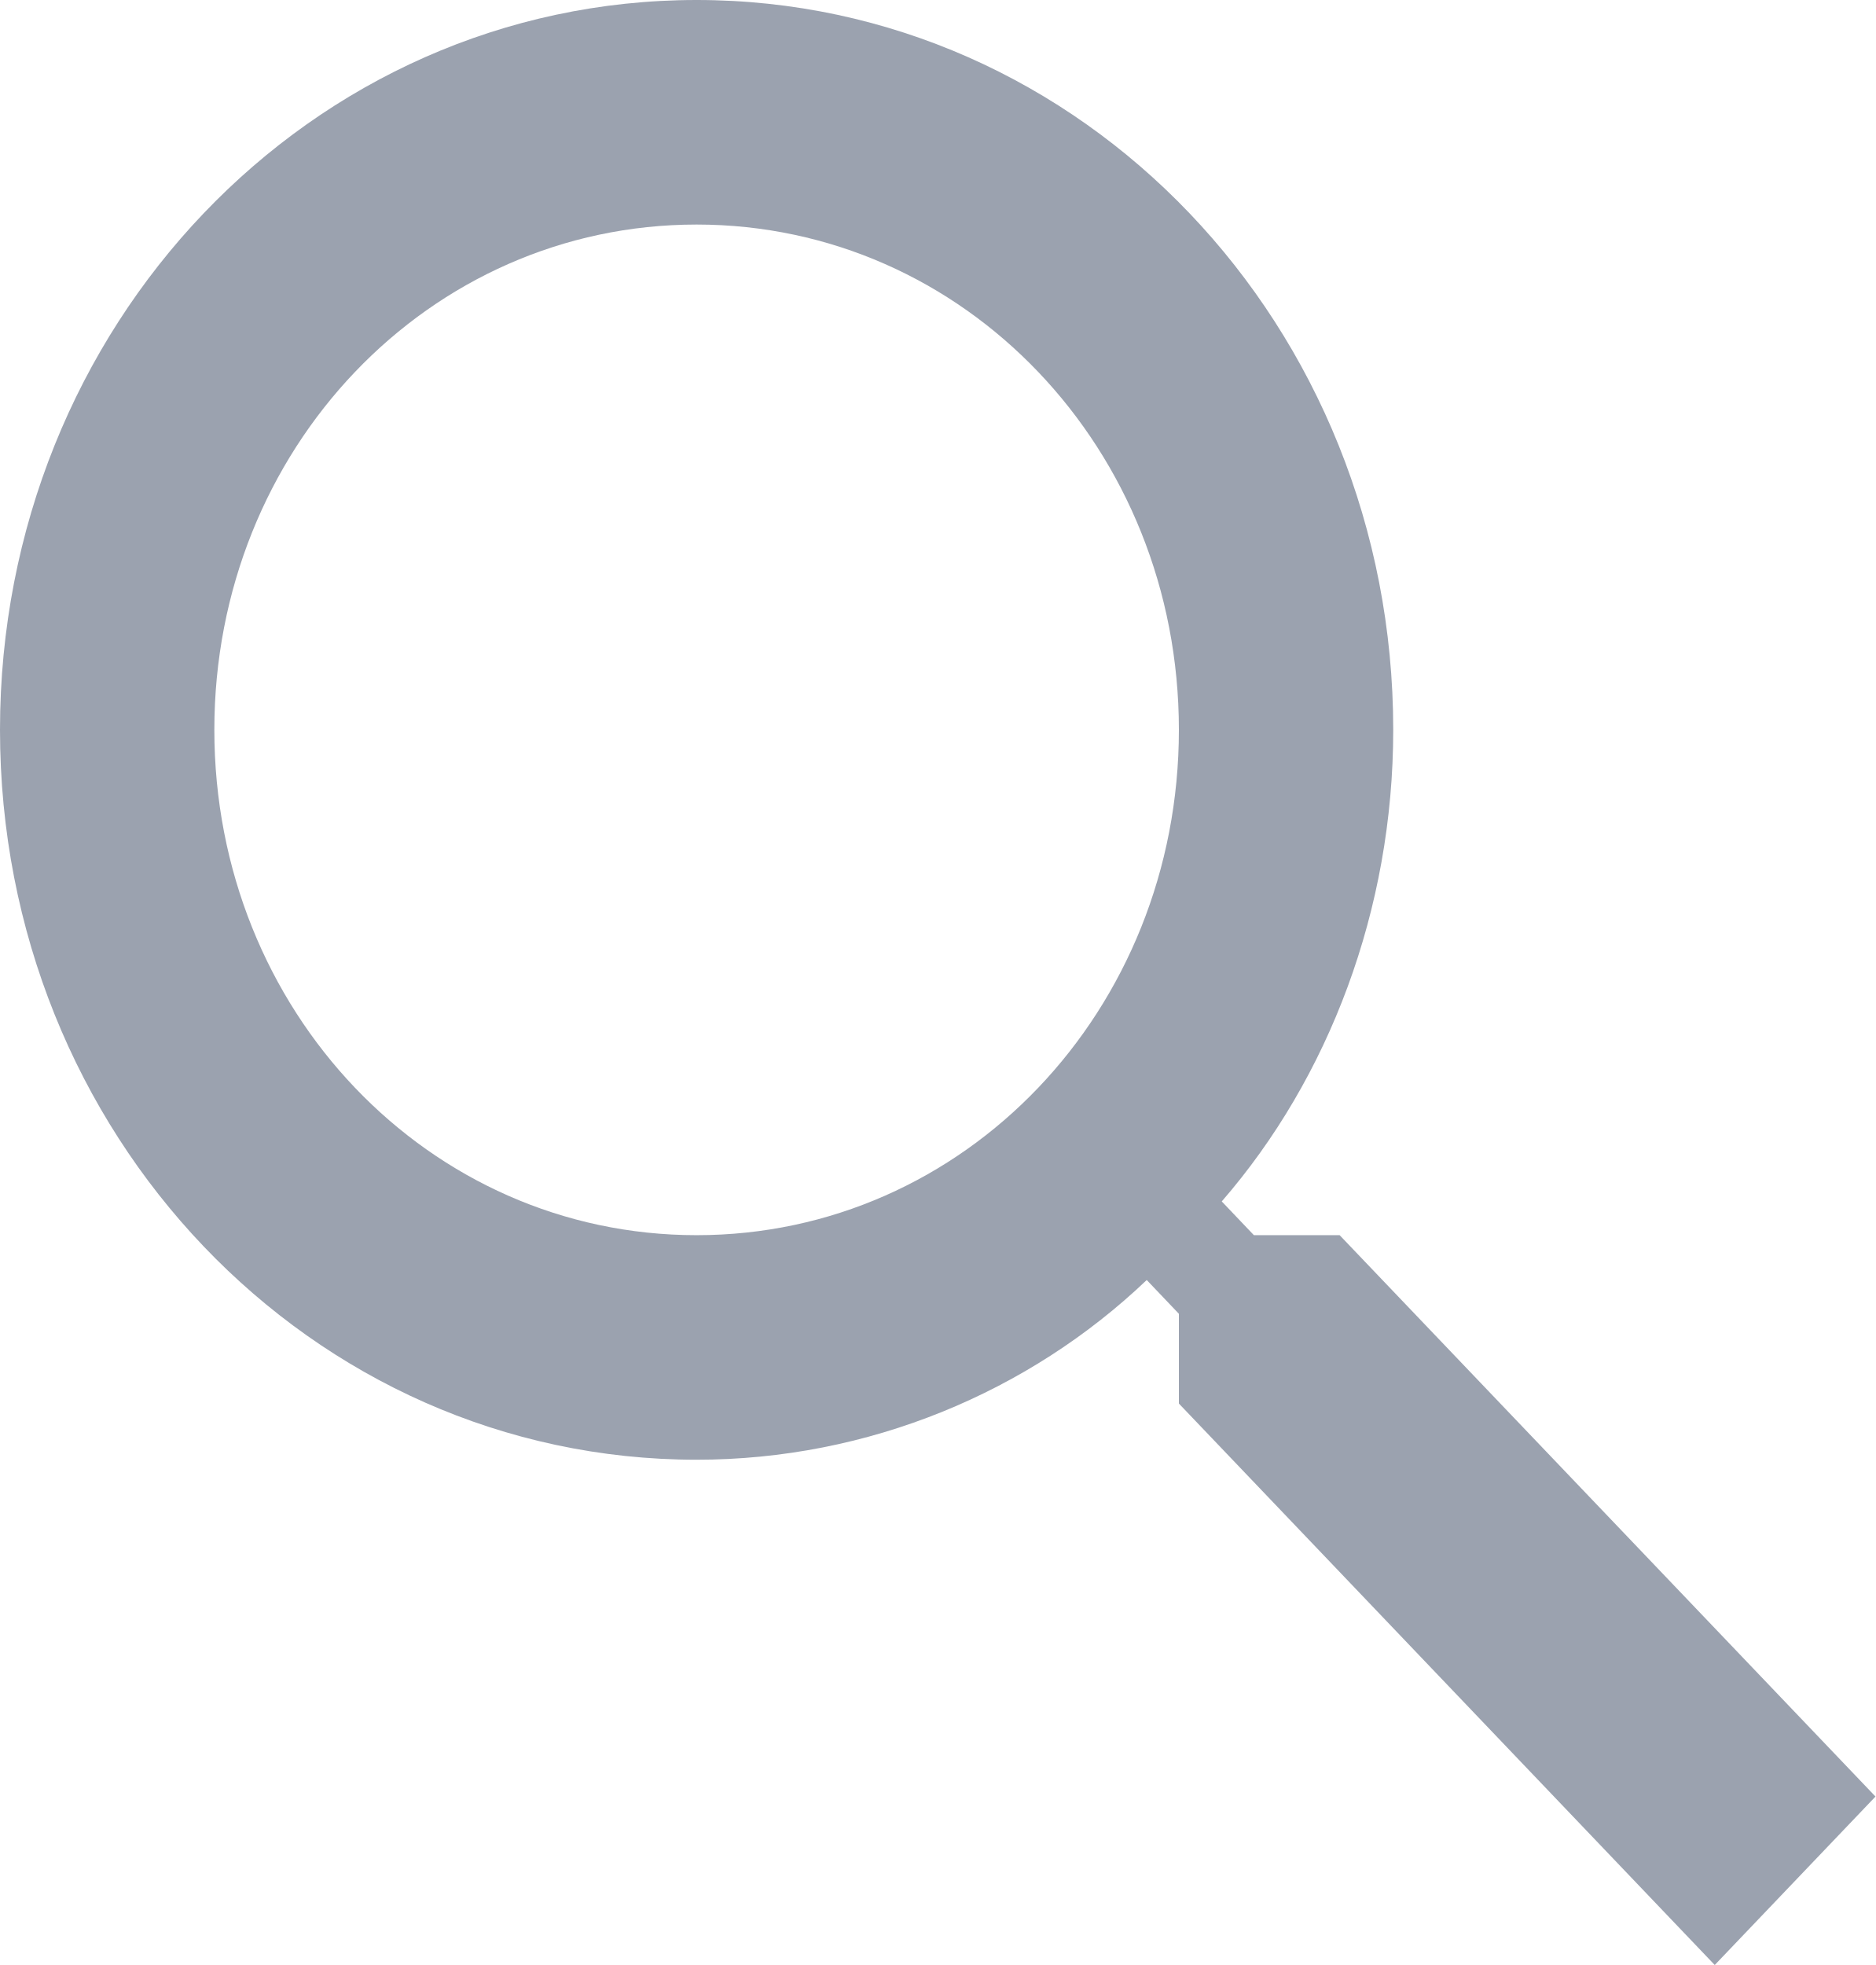
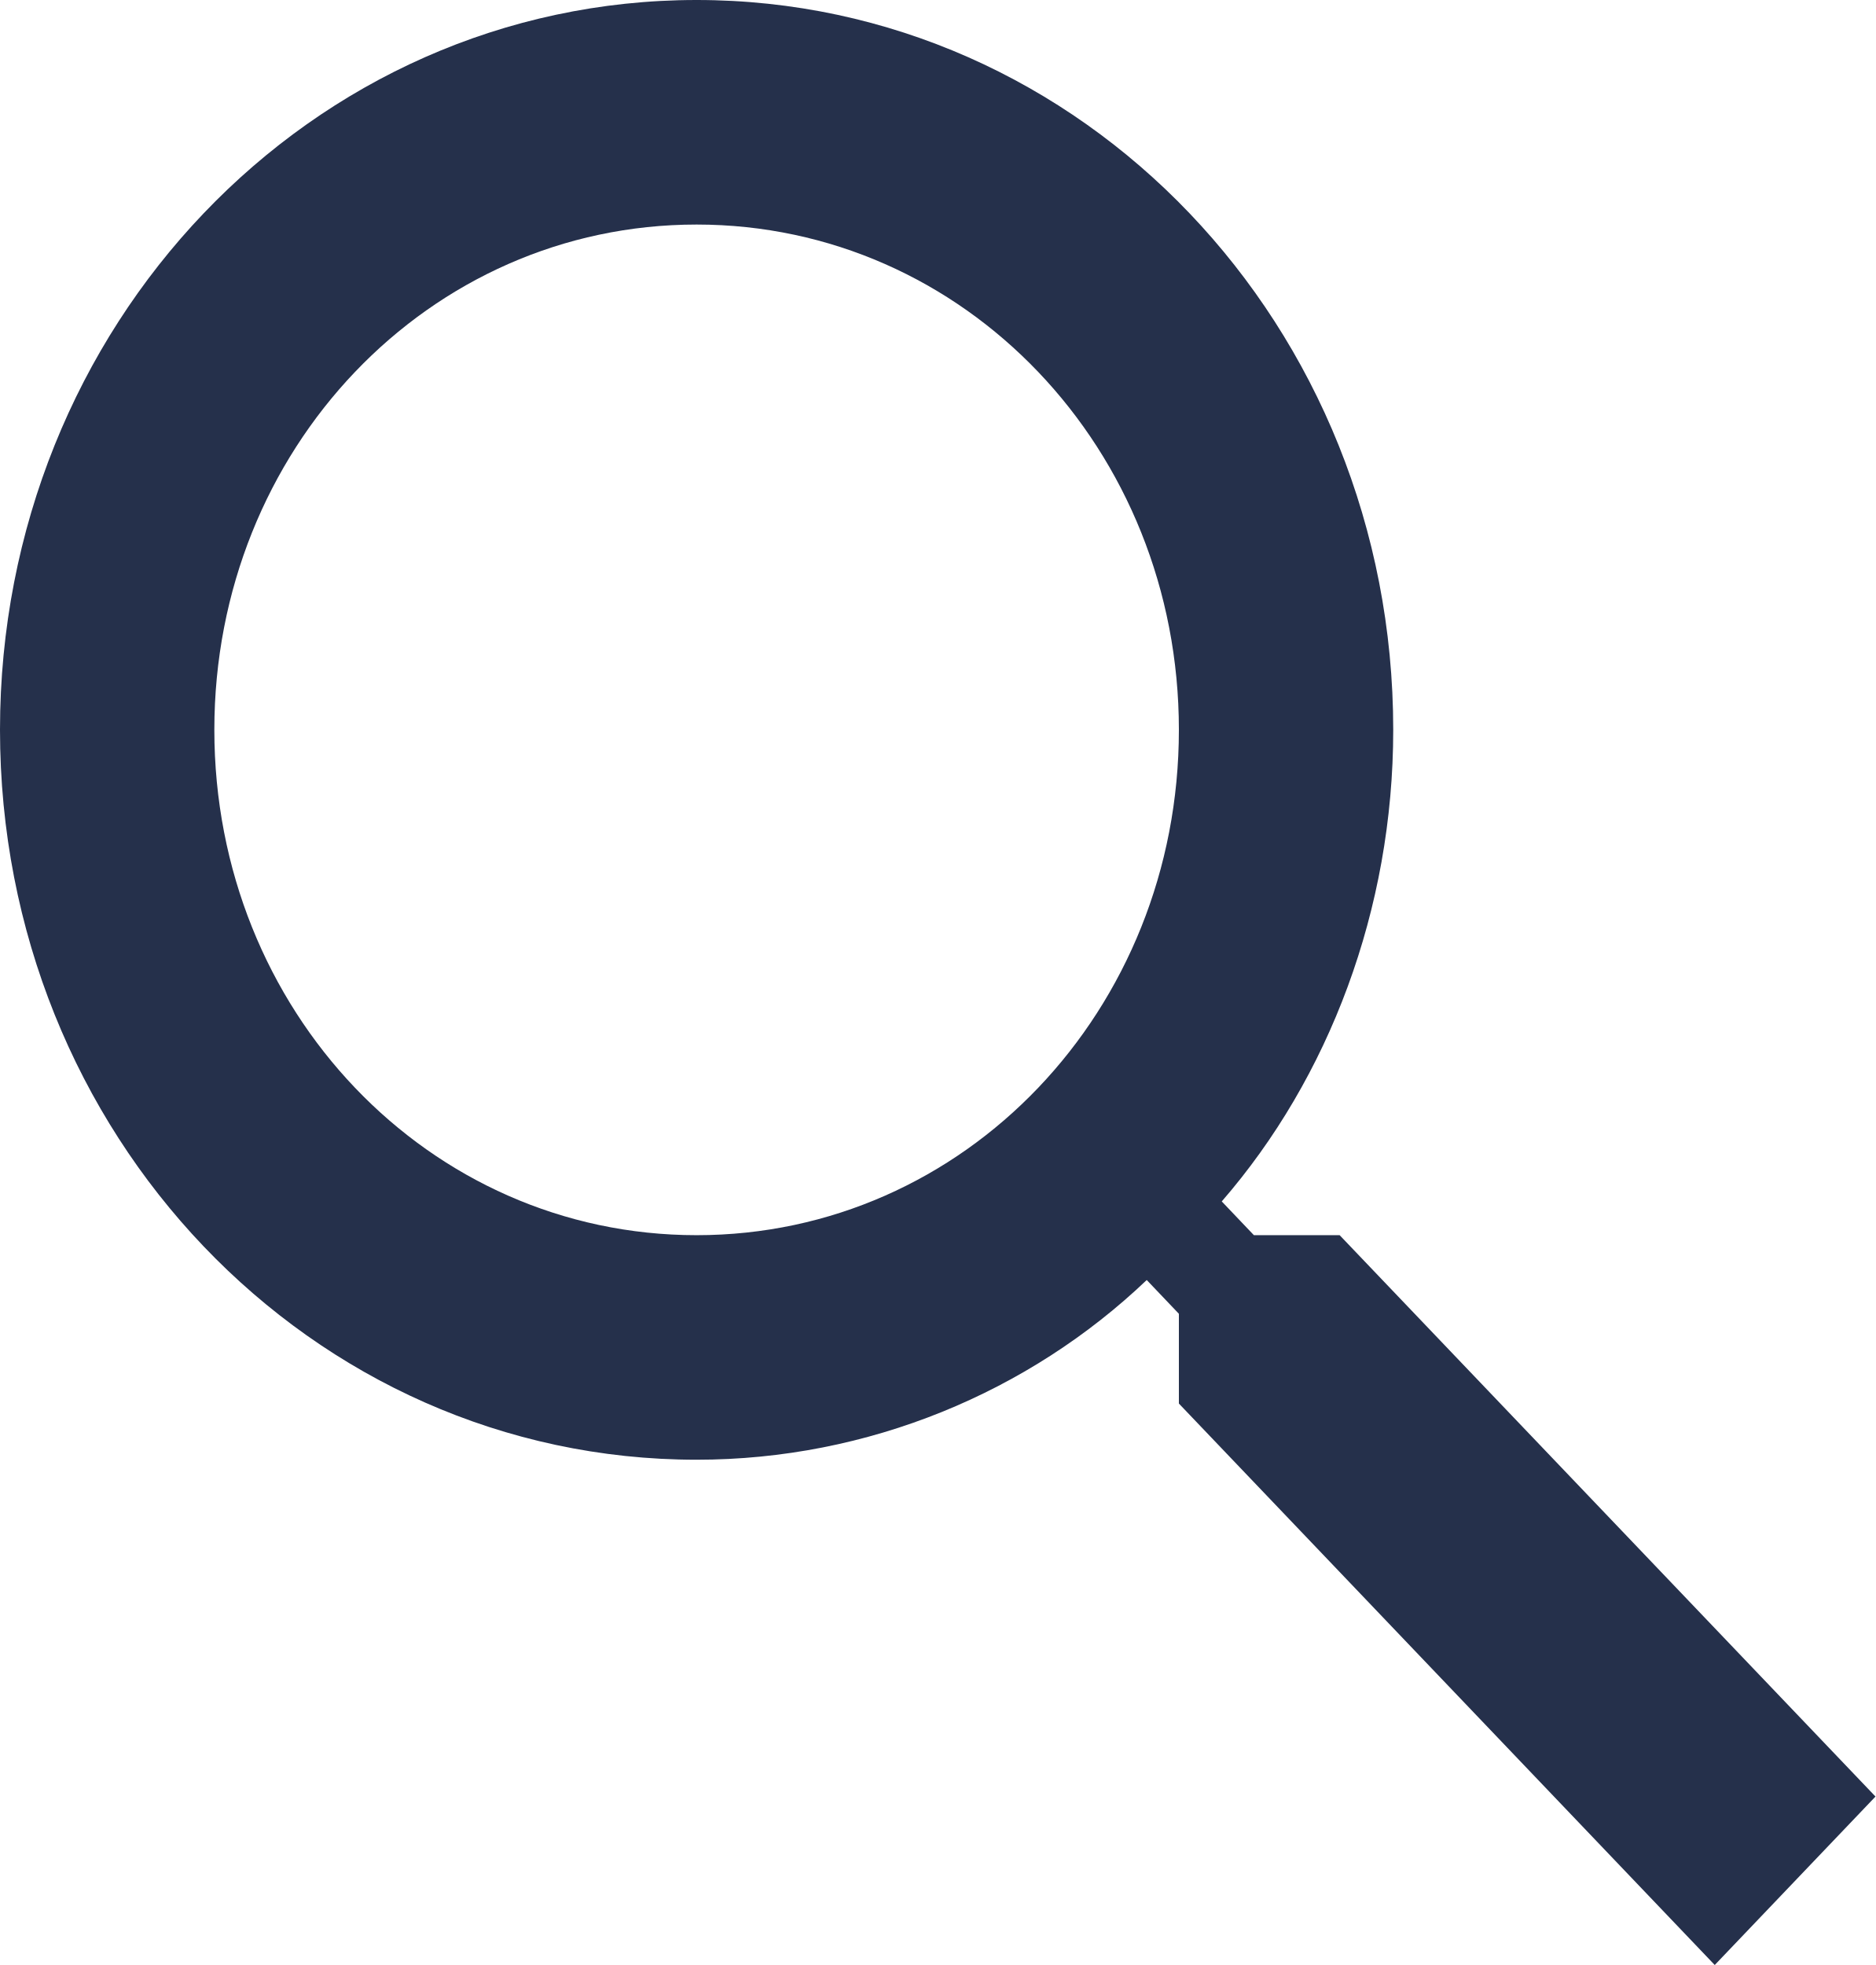
<svg xmlns="http://www.w3.org/2000/svg" width="21px" height="22px" viewBox="0 0 21 22" version="1.1">
  <defs />
  <g id="Page-1" stroke="none" stroke-width="1" fill="none" fill-rule="evenodd" opacity="1.0">
-     <g id="Artboard" transform="translate(-1143, -104)" fill="#9ba2af">
+     <g id="Artboard" transform="translate(-1143, -104)" fill="#25304b">
      <g id="search" transform="translate(1143, 104)">
        <path d="M15,13.829 L14.04,13.829 L13.68,13.451 C14.88,12.069 15.6,10.183 15.6,8.171 C15.6,3.646 12.12,0 7.8,0 C3.48,0 0,3.646 0,8.171 C0,12.697 3.48,16.343 7.8,16.343 C9.72,16.343 11.52,15.589 12.84,14.331 L13.2,14.709 L13.2,15.714 L19.2,22 L21,20.114 L15,13.829 L15,13.829 Z M7.8,13.829 C4.8,13.829 2.4,11.314 2.4,8.171 C2.4,5.029 4.8,2.514 7.8,2.514 C10.8,2.514 13.2,5.029 13.2,8.171 C13.2,11.314 10.8,13.829 7.8,13.829 L7.8,13.829 Z" id="Shape" />
      </g>
    </g>
  </g>
</svg>
